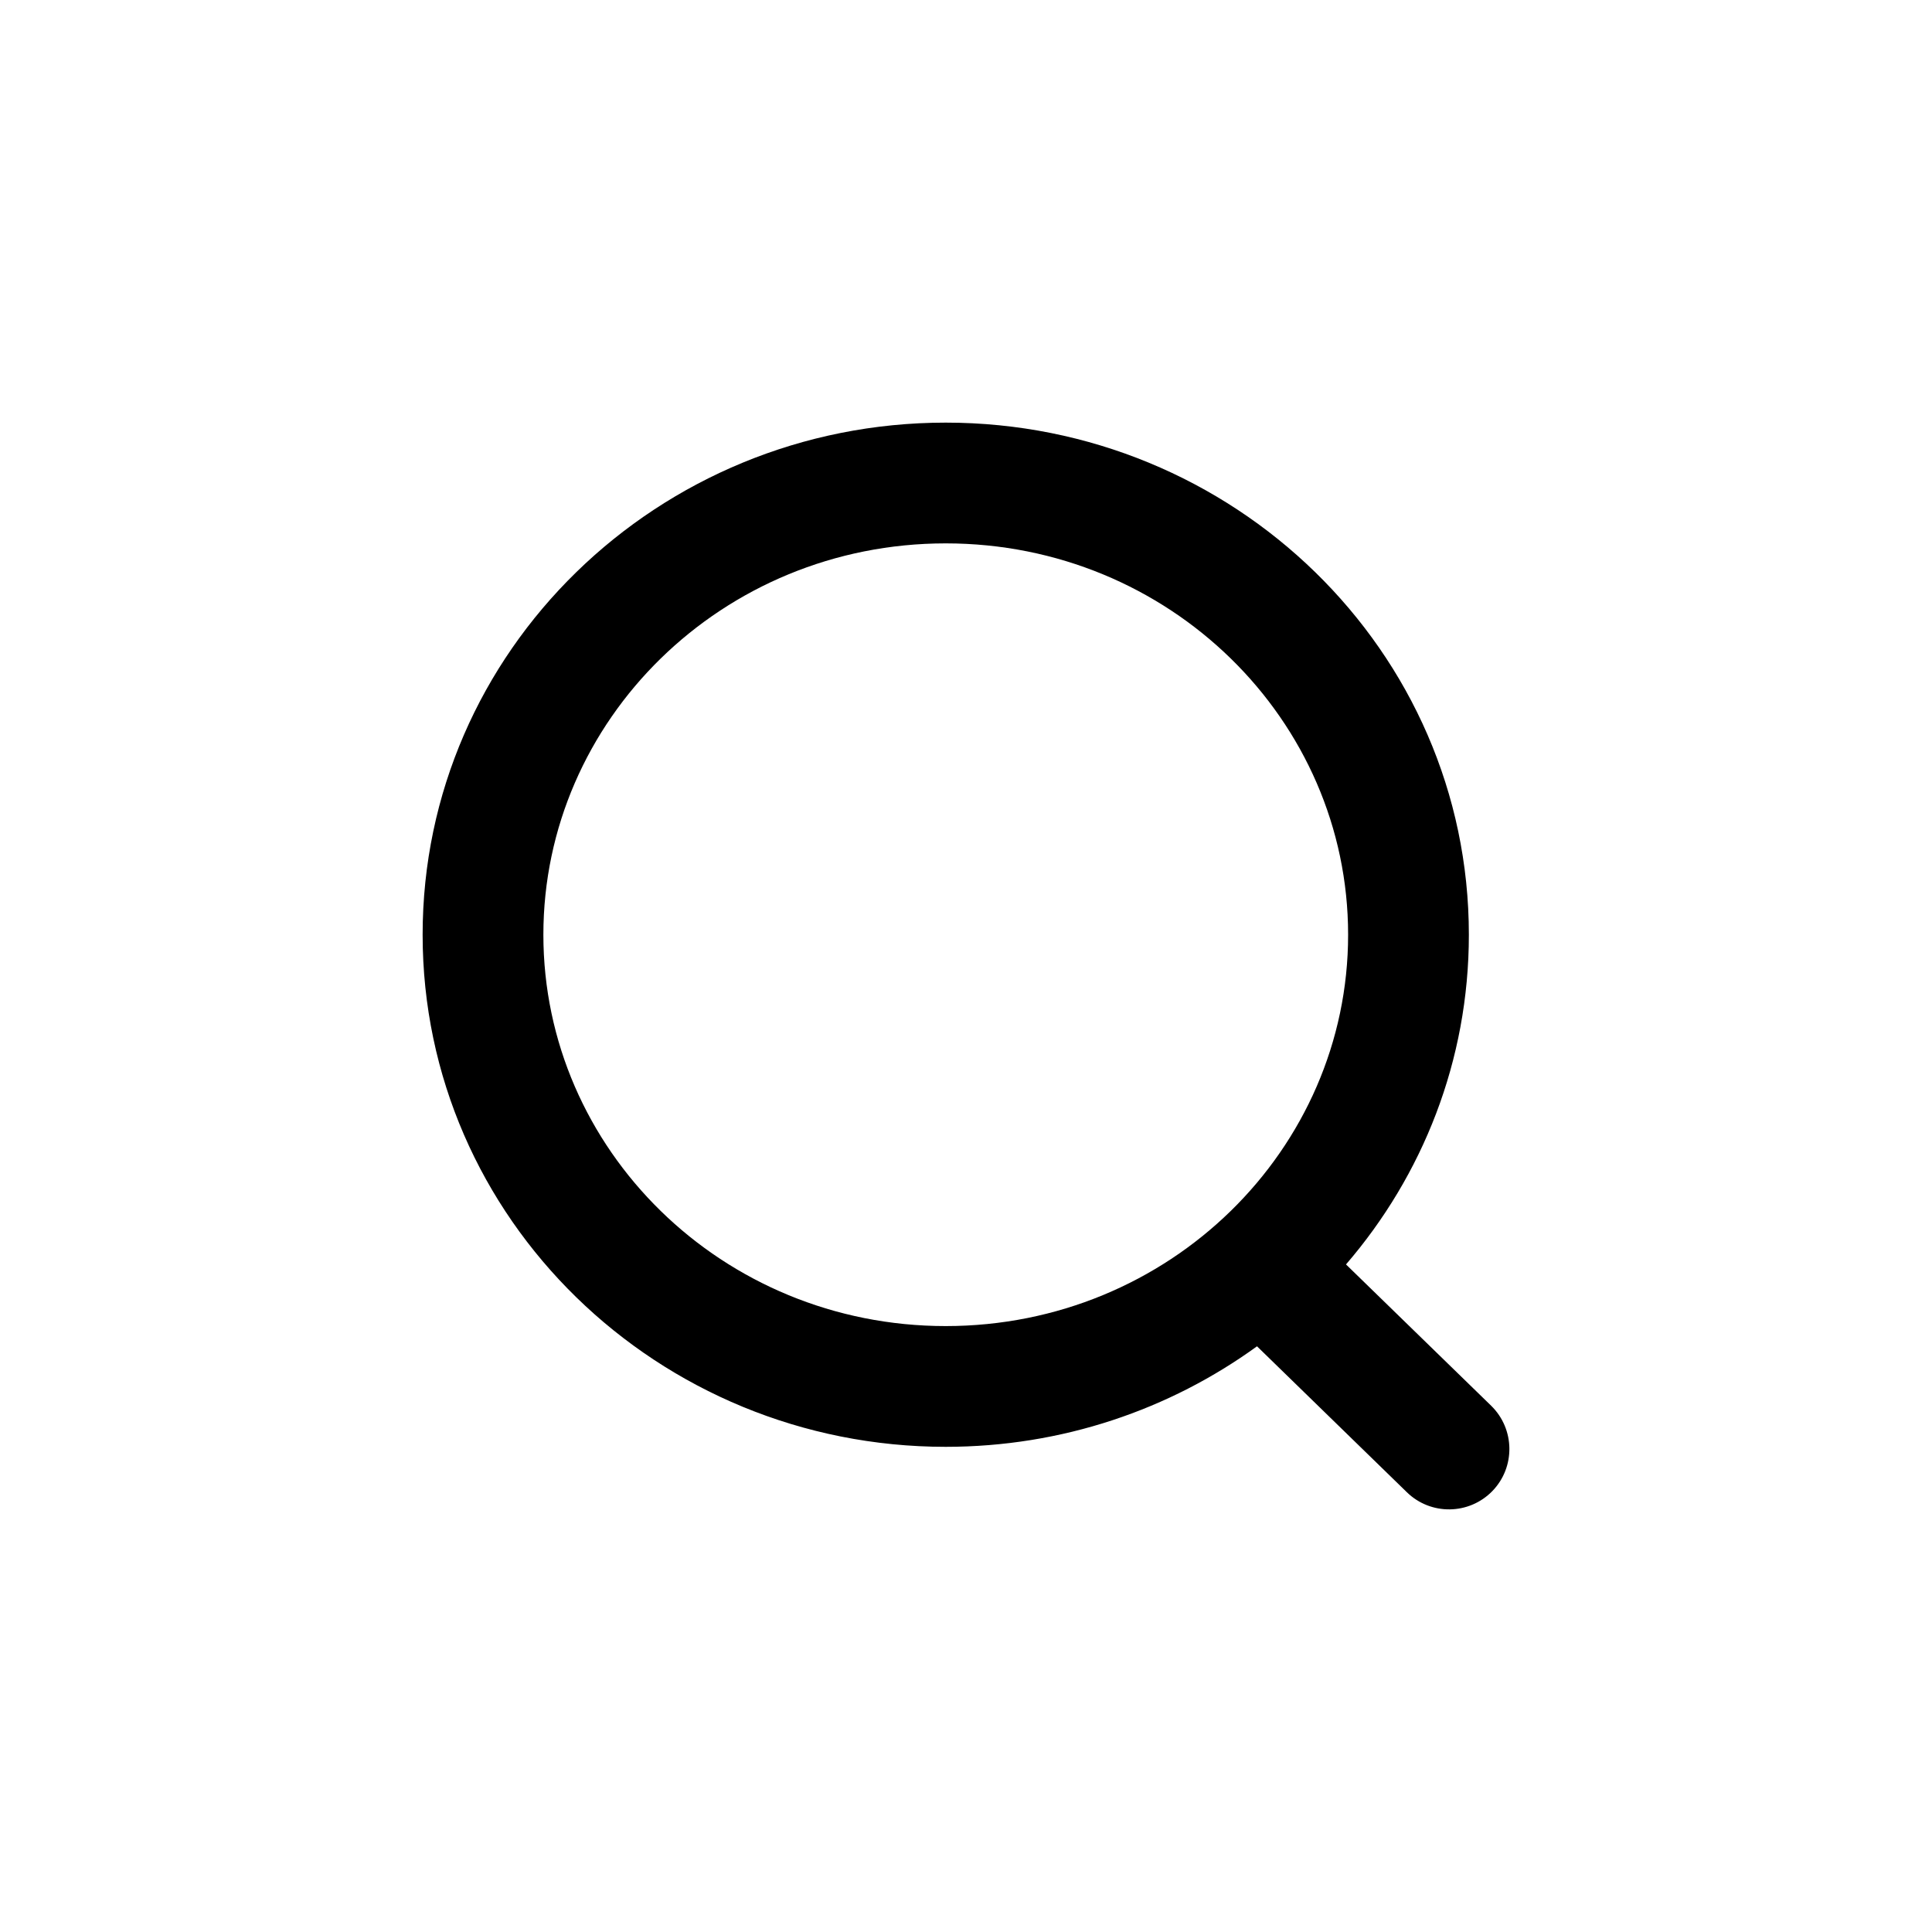
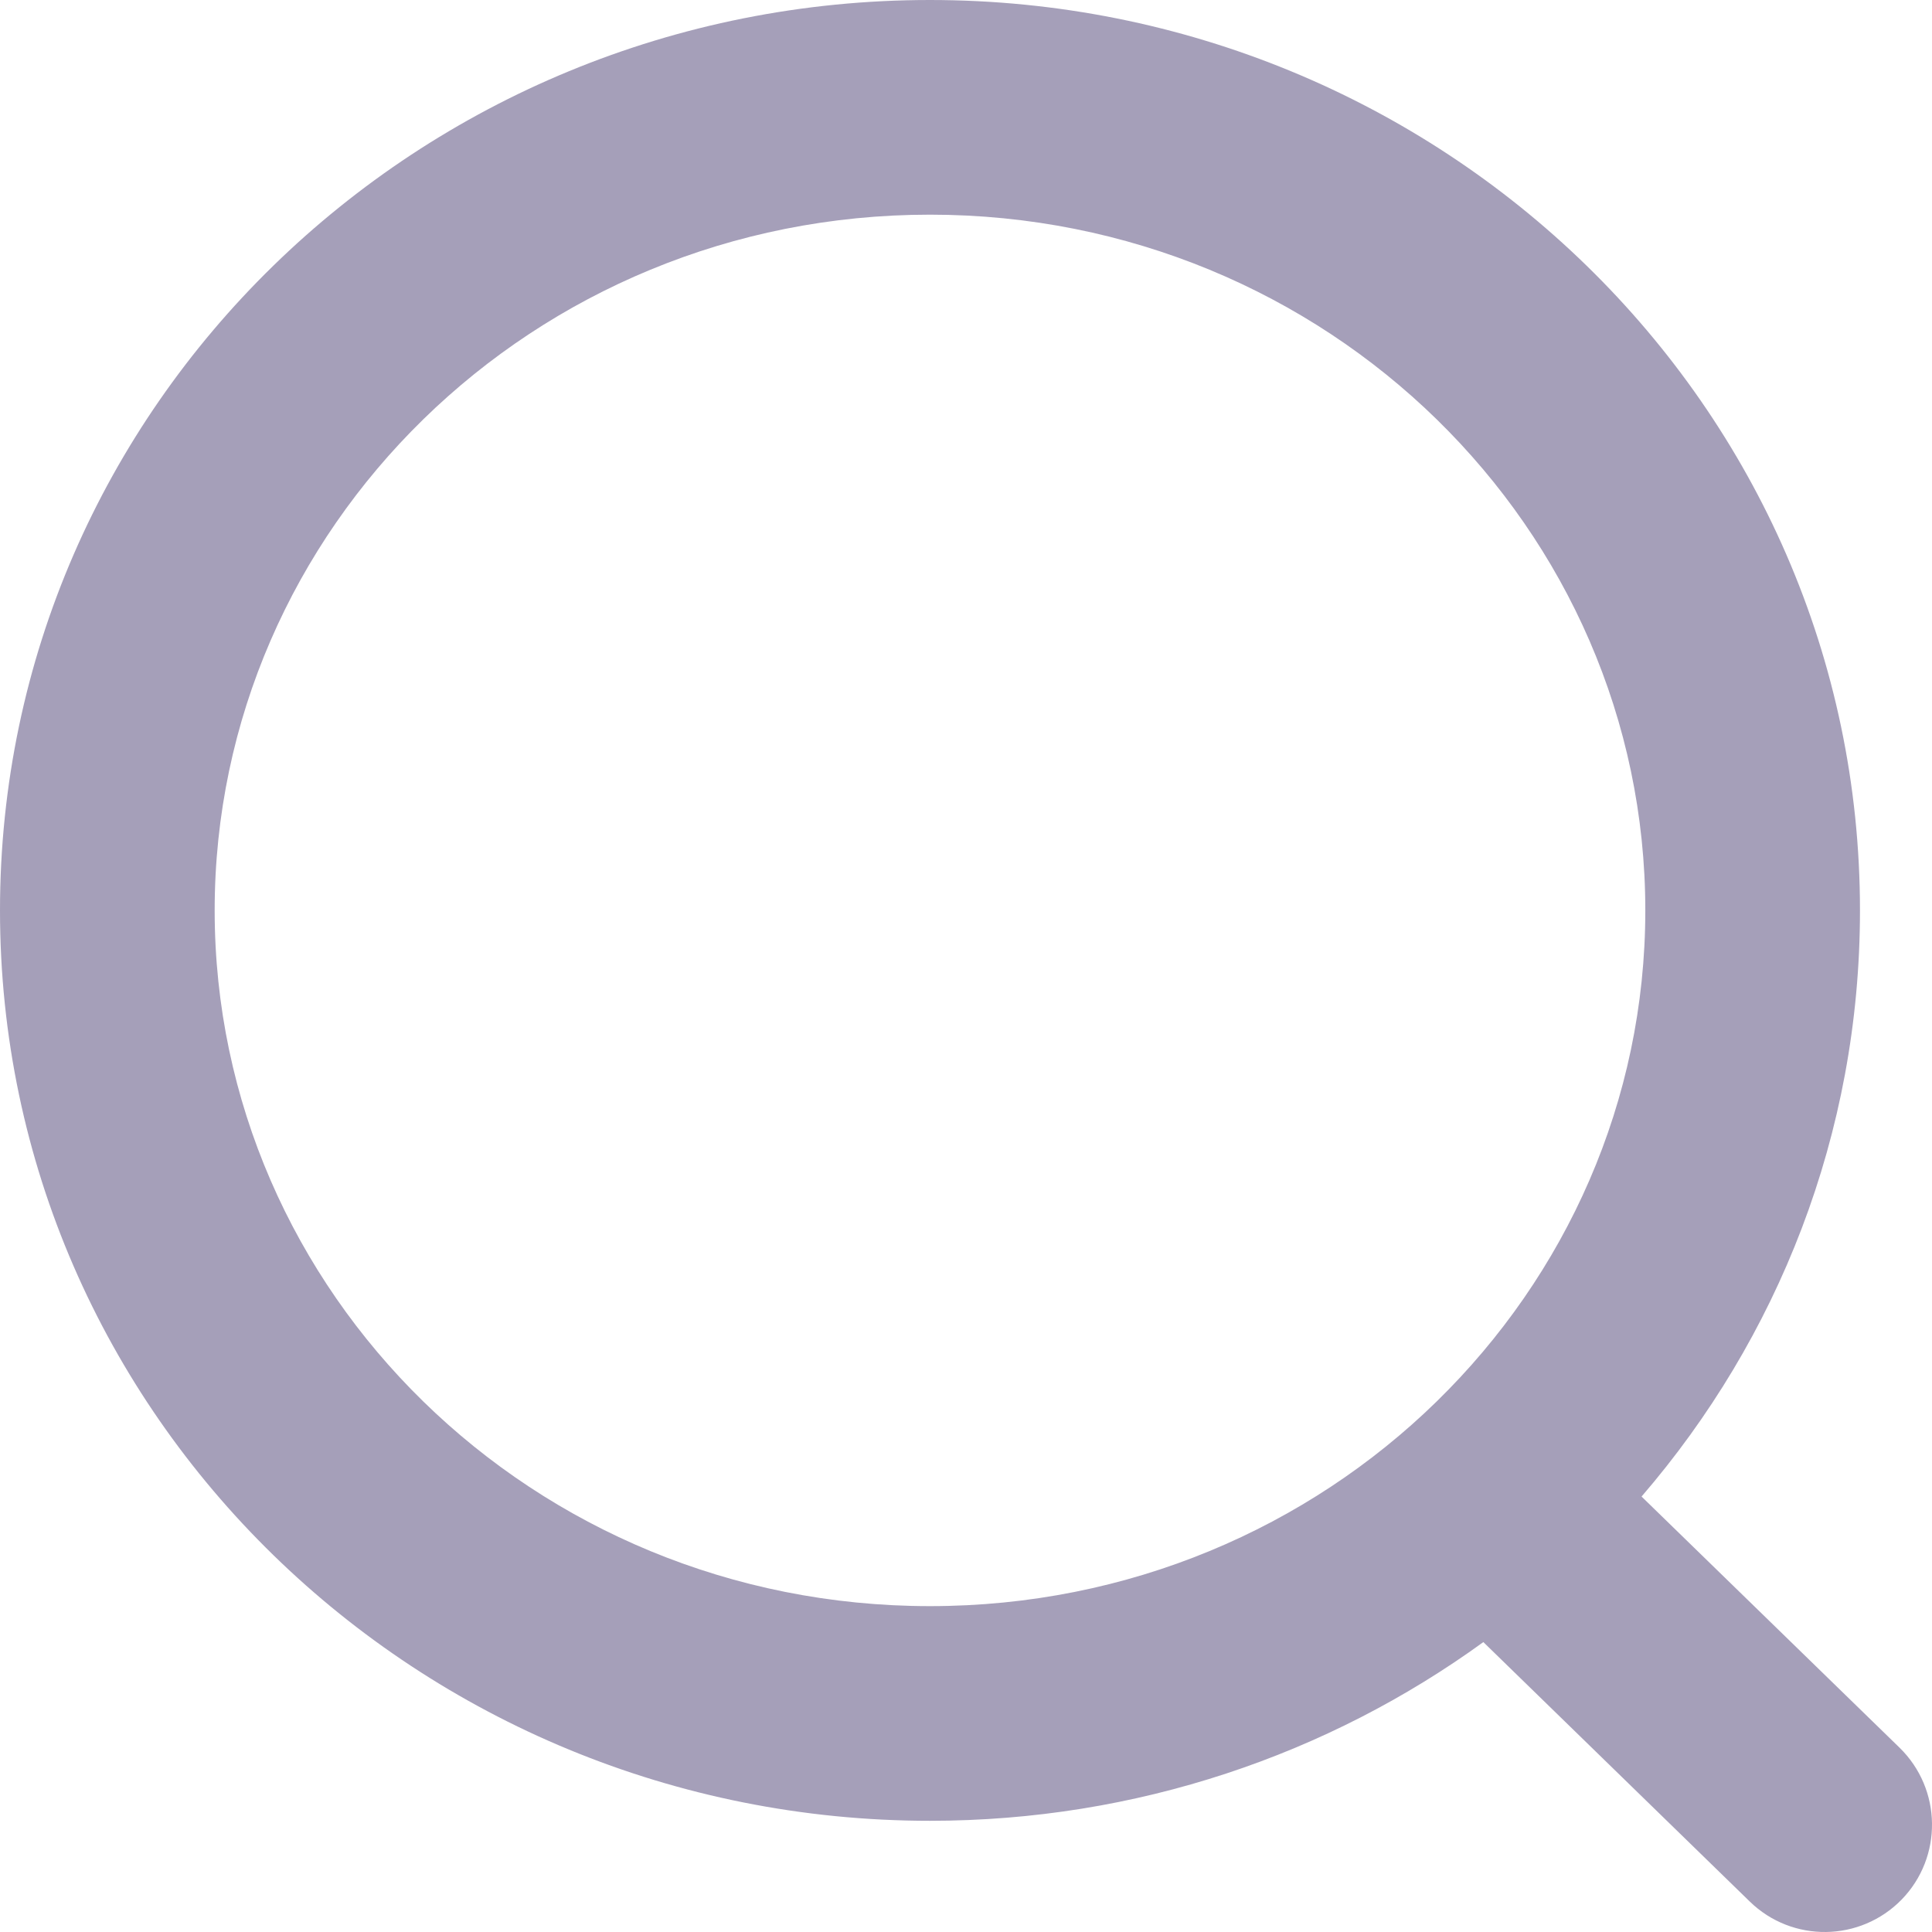
- <svg xmlns="http://www.w3.org/2000/svg" width="32" height="32" viewBox="0 0 32 32" fill="none">
-   <path fill-rule="evenodd" clip-rule="evenodd" d="M15.664 9C11.961 9 9 11.925 9 15.482C9 19.039 11.961 21.964 15.664 21.964C19.368 21.964 22.329 19.039 22.329 15.482C22.329 11.925 19.368 9 15.664 9ZM7 15.482C7 10.775 10.902 7 15.664 7C20.427 7 24.329 10.775 24.329 15.482C24.329 17.568 23.562 19.471 22.294 20.943L24.698 23.283C25.093 23.669 25.102 24.302 24.717 24.698C24.331 25.093 23.698 25.102 23.302 24.716L20.82 22.299C19.376 23.346 17.591 23.964 15.664 23.964C10.902 23.964 7 20.189 7 15.482Z" fill="currentColor" />
+ <svg xmlns="http://www.w3.org/2000/svg" width="18" height="18" viewBox="0 0 18 18" fill="none">
+   <path fill-rule="evenodd" clip-rule="evenodd" d="M8.664 2C4.961 2 2 4.925 2 8.482C2 12.039 4.961 14.964 8.664 14.964C12.368 14.964 15.329 12.039 15.329 8.482C15.329 4.925 12.368 2 8.664 2ZM0 8.482C0 3.775 3.902 0 8.664 0C13.427 0 17.329 3.775 17.329 8.482C17.329 10.568 16.562 12.471 15.294 13.943L17.698 16.283C18.093 16.669 18.102 17.302 17.717 17.698C17.331 18.093 16.698 18.102 16.302 17.716L13.82 15.299C12.376 16.346 10.591 16.964 8.664 16.964C3.902 16.964 0 13.189 0 8.482Z" fill="#A59FB9" />
</svg>
